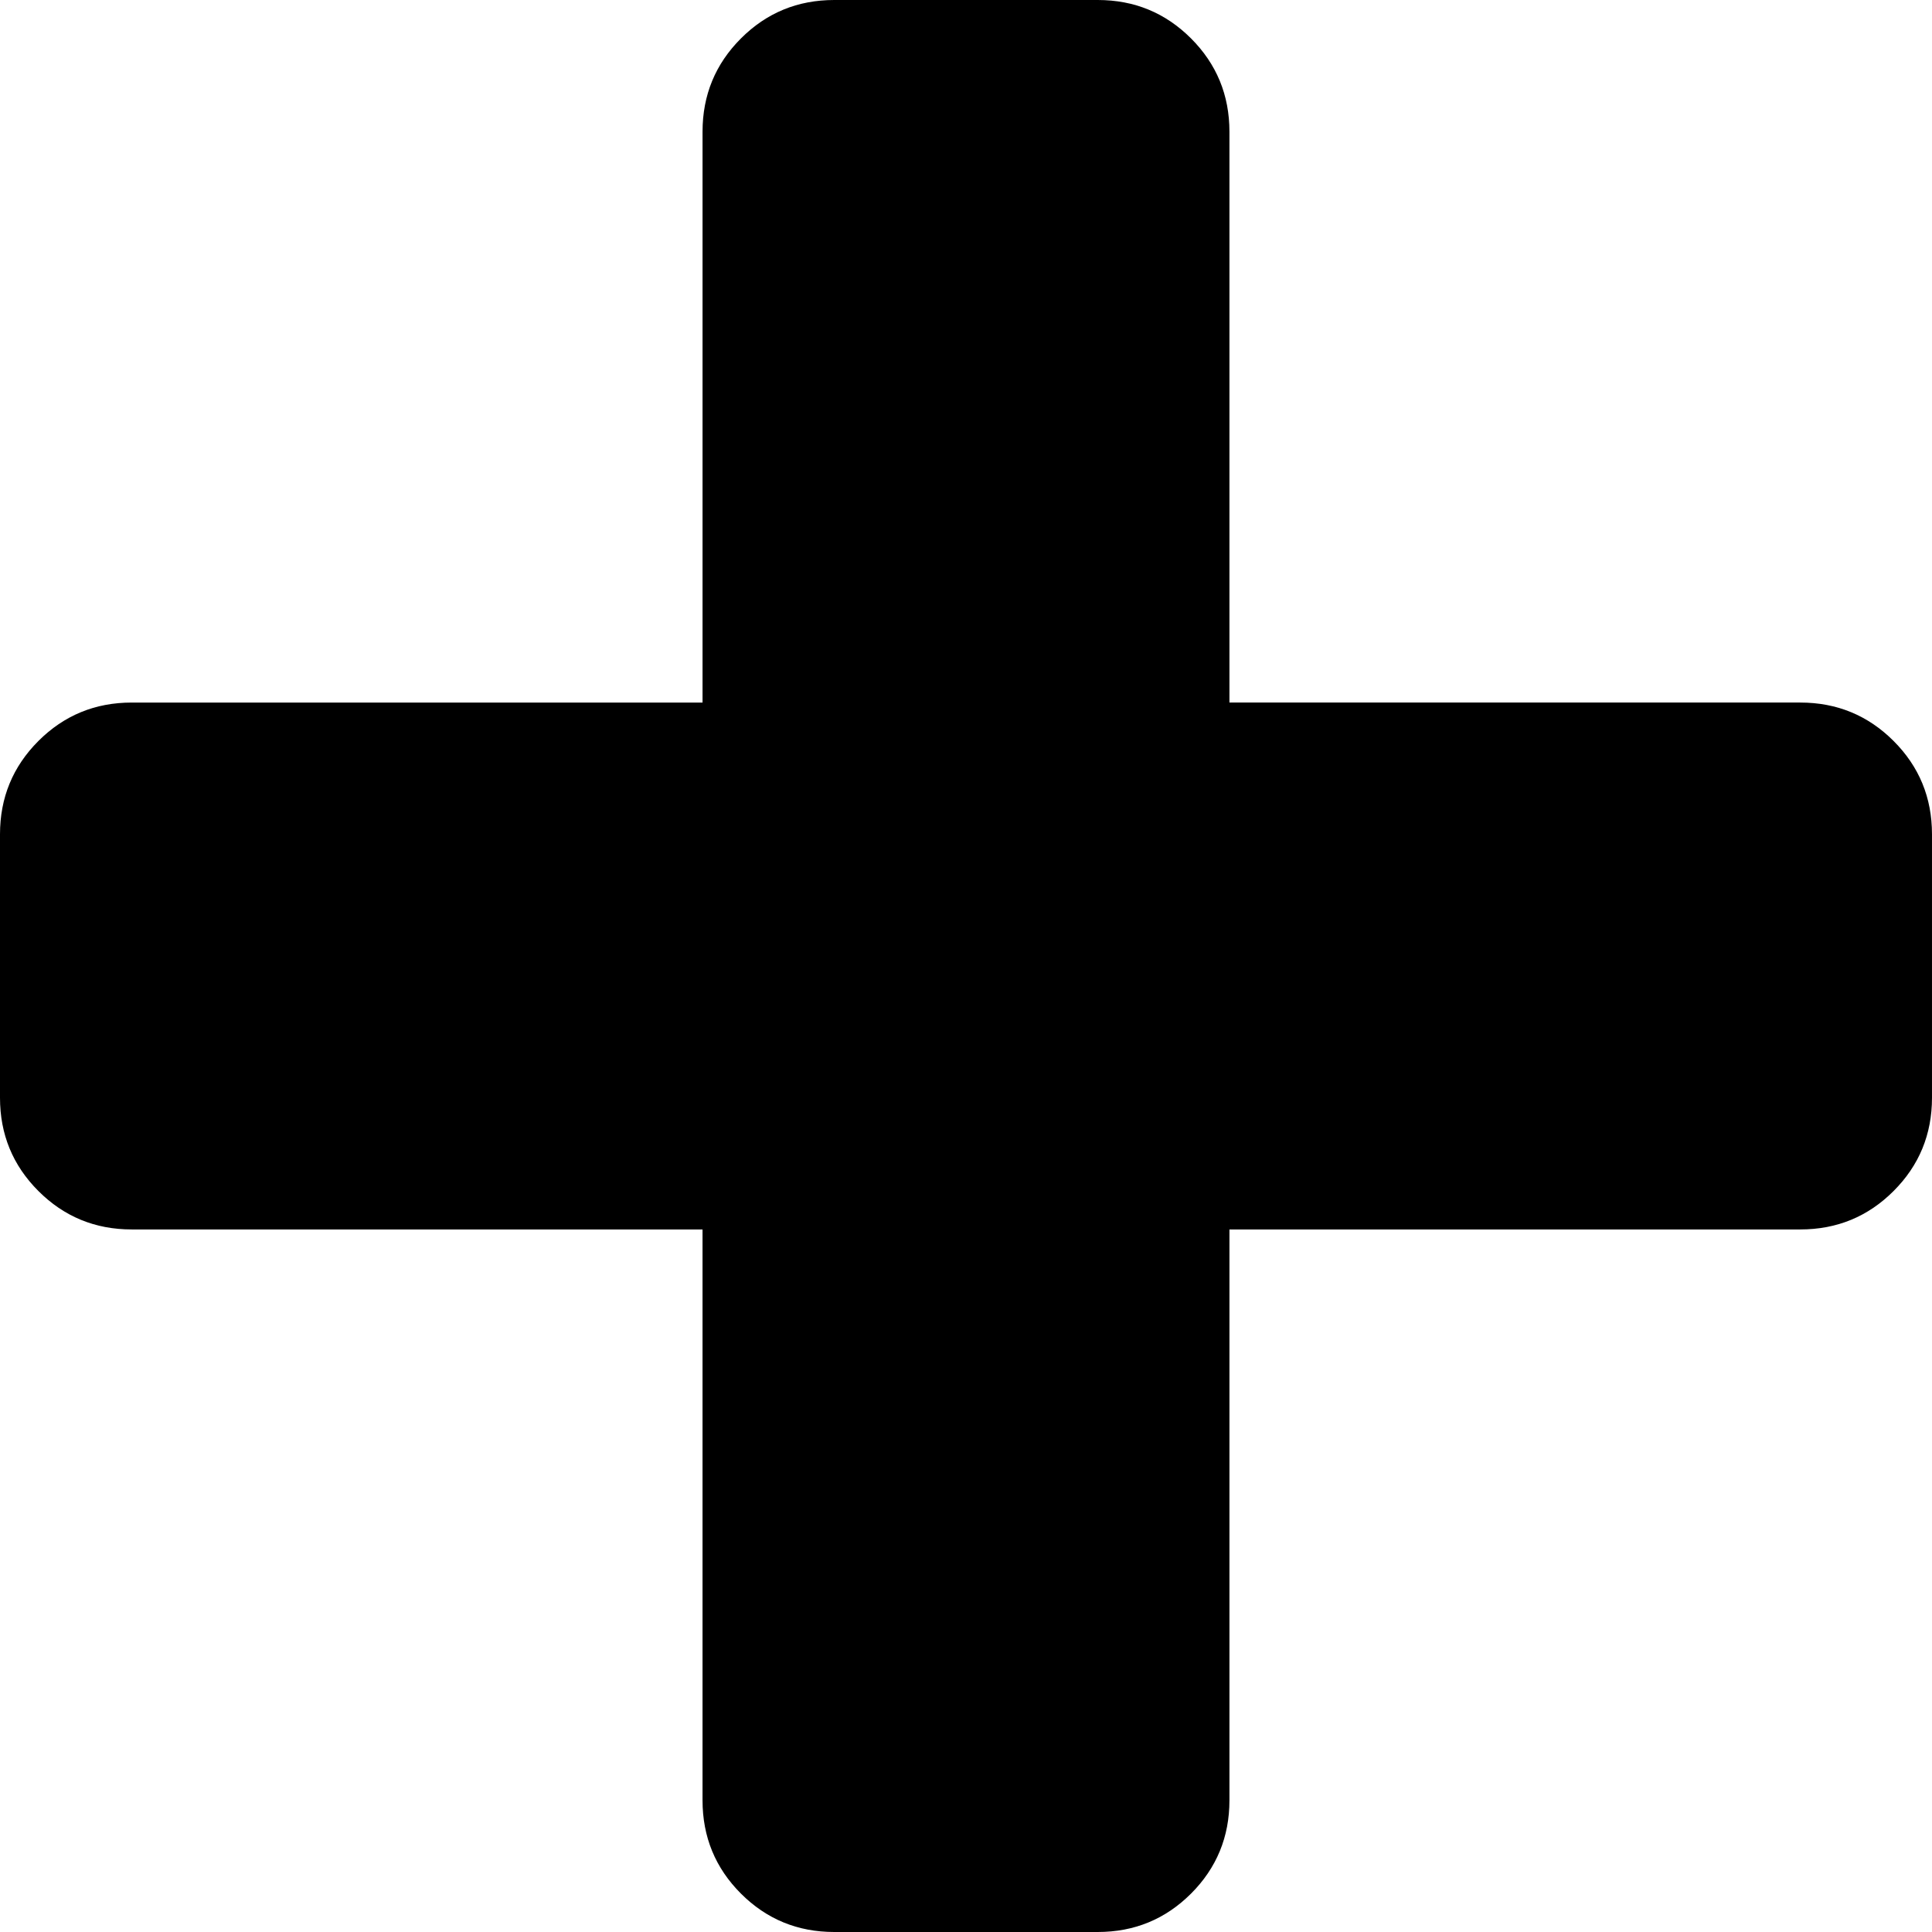
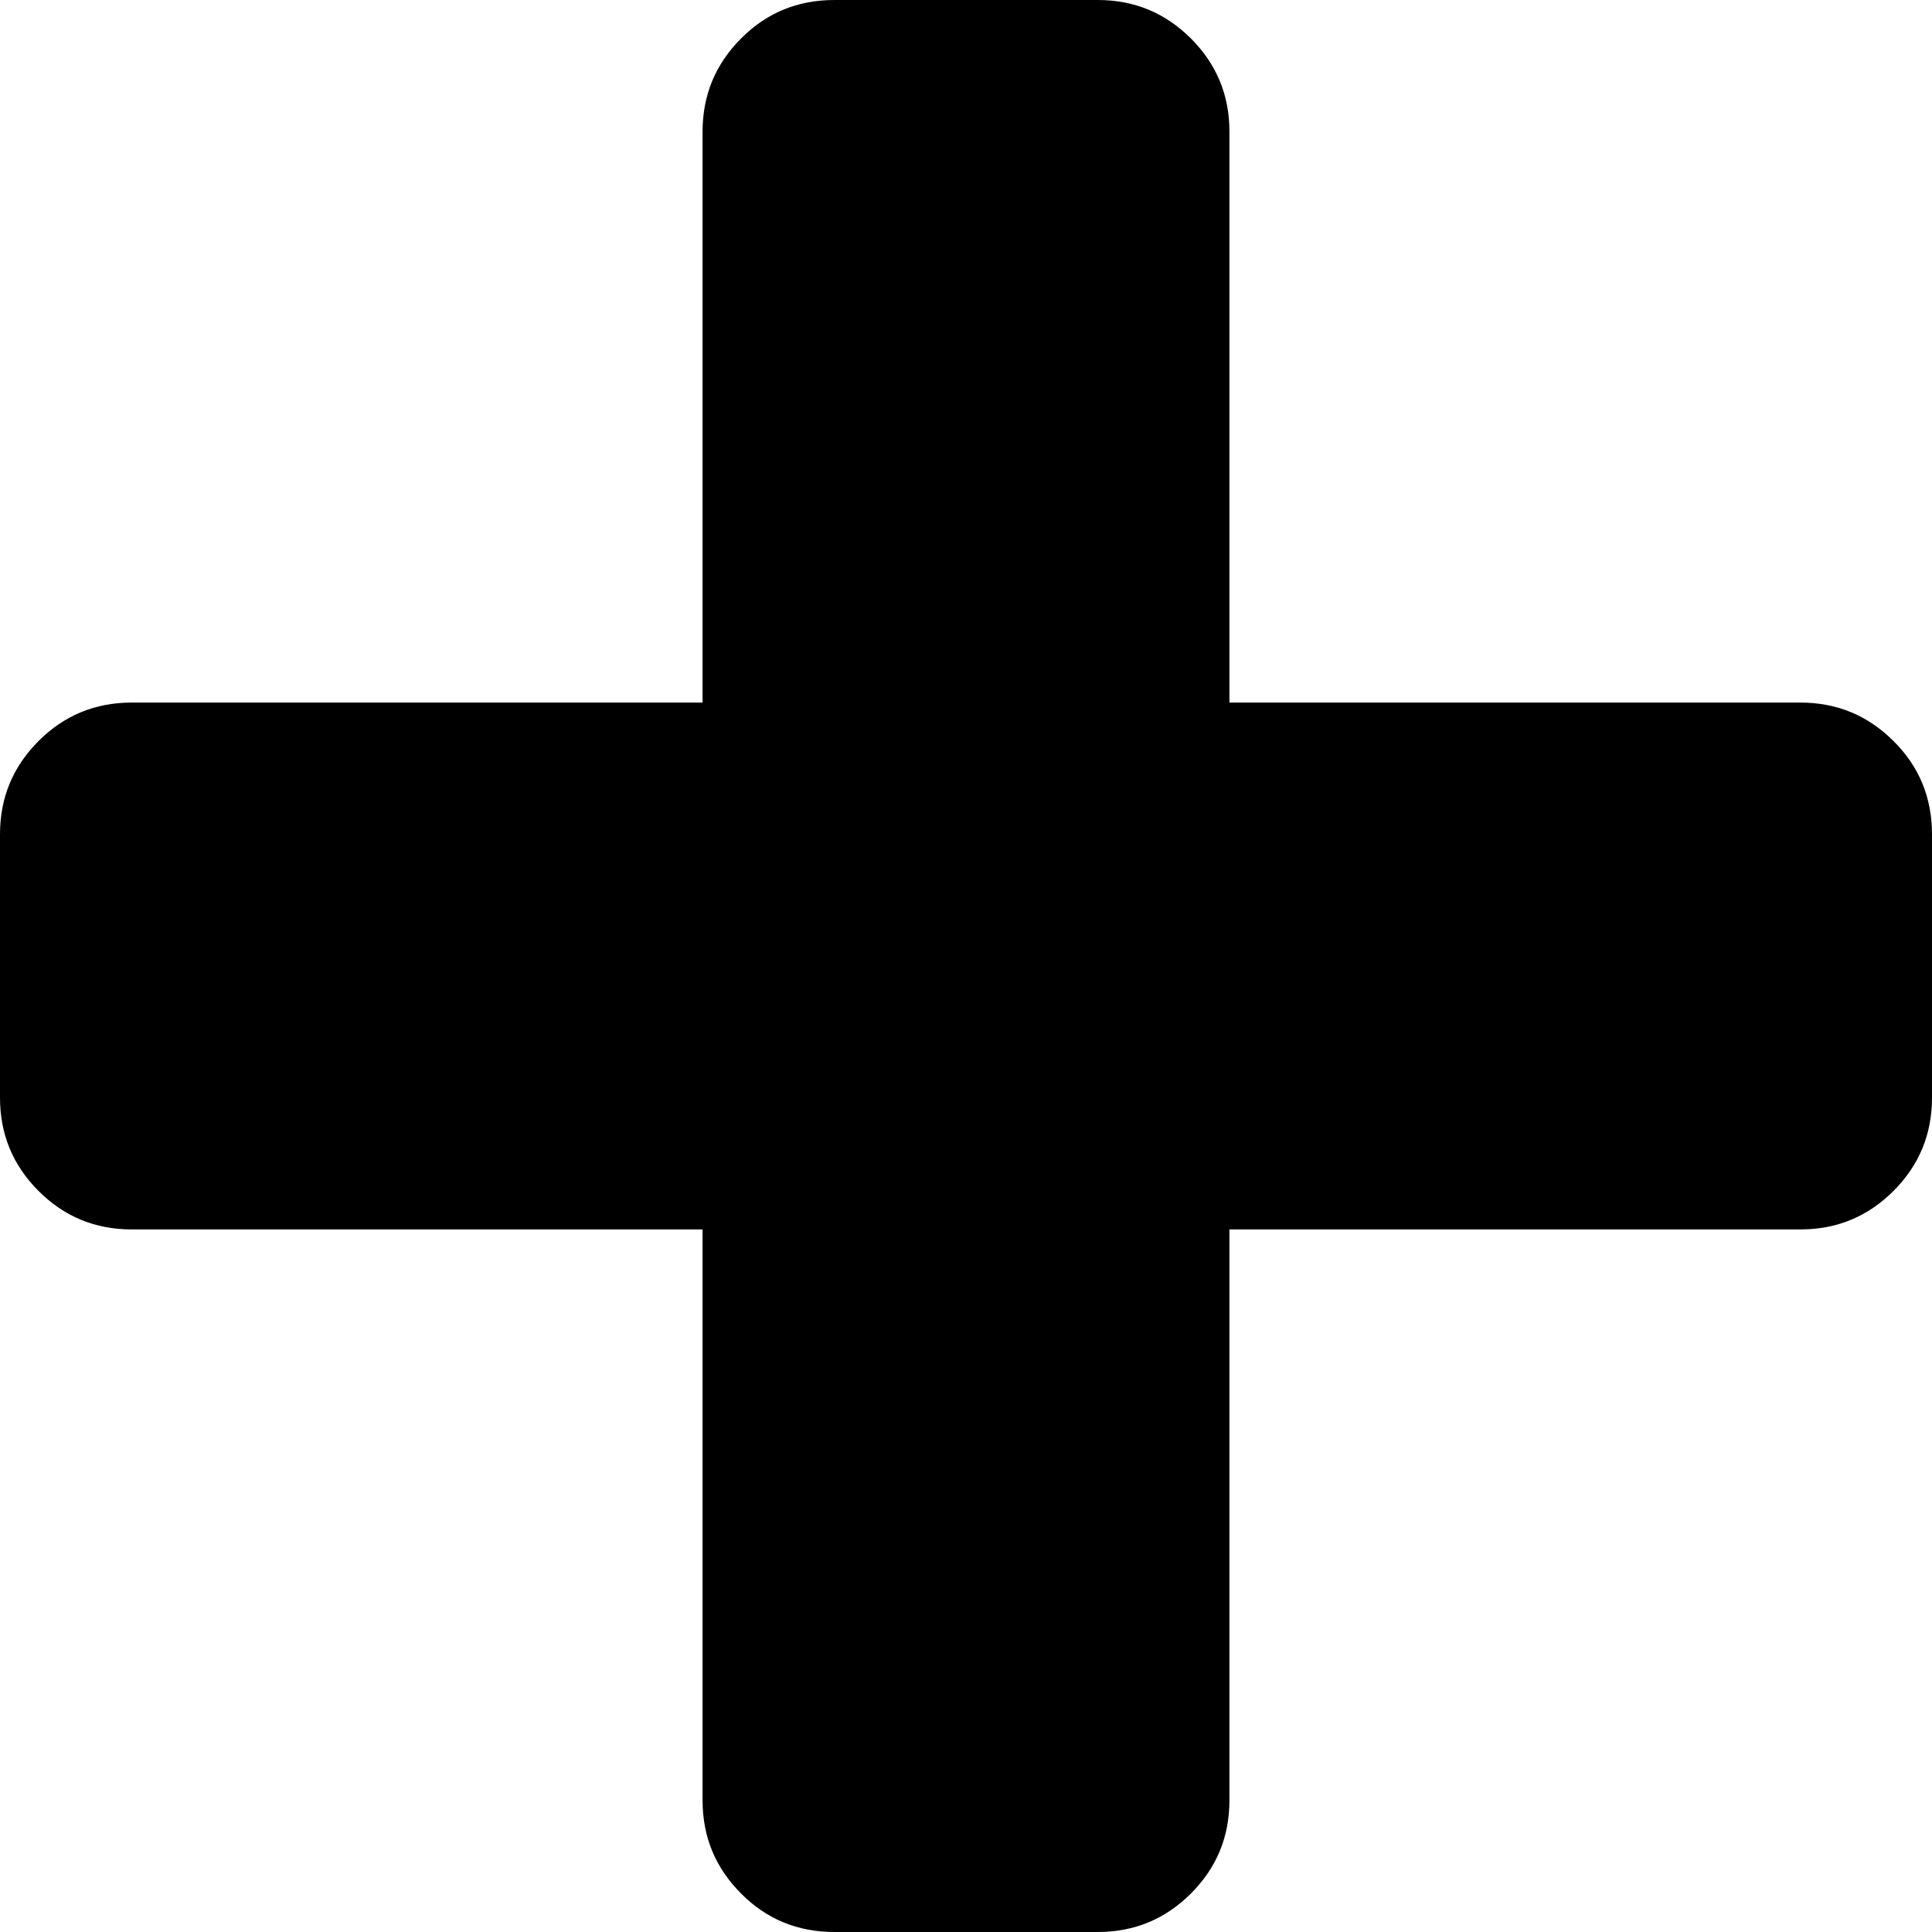
- <svg xmlns="http://www.w3.org/2000/svg" version="1.1" id="Capa_1" x="0px" y="0px" width="401.994px" height="401.994px" viewBox="0 0 401.994 401.994" style="enable-background:new 0 0 401.994 401.994;" xml:space="preserve">
-   <g>
-     <path d="M394,154.175c-5.331-5.33-11.806-7.994-19.417-7.994H255.811V27.406c0-7.611-2.666-14.084-7.994-19.414   C242.488,2.666,236.02,0,228.398,0h-54.812c-7.612,0-14.084,2.663-19.414,7.993c-5.33,5.33-7.994,11.803-7.994,19.414v118.775   H27.407c-7.611,0-14.084,2.664-19.414,7.994S0,165.973,0,173.589v54.819c0,7.618,2.662,14.086,7.992,19.411   c5.33,5.332,11.803,7.994,19.414,7.994h118.771V374.59c0,7.611,2.664,14.089,7.994,19.417c5.33,5.325,11.802,7.987,19.414,7.987   h54.816c7.617,0,14.086-2.662,19.417-7.987c5.332-5.331,7.994-11.806,7.994-19.417V255.813h118.77   c7.618,0,14.089-2.662,19.417-7.994c5.329-5.325,7.994-11.793,7.994-19.411v-54.819C401.991,165.973,399.332,159.502,394,154.175z" />
+ <svg xmlns="http://www.w3.org/2000/svg" width="20pt" height="20pt" viewBox="0 0 20 20" version="1.1">
+   <g id="surface1">
+     <path style=" stroke:none;fill-rule:nonzero;fill:rgb(0%,0%,0%);fill-opacity:1;" d="M 19.602 7.672 C 19.336 7.406 19.016 7.273 18.637 7.273 L 12.727 7.273 L 12.727 1.363 C 12.727 0.984 12.594 0.664 12.328 0.398 C 12.062 0.133 11.742 0 11.363 0 L 8.637 0 C 8.258 0 7.934 0.133 7.672 0.398 C 7.406 0.664 7.273 0.984 7.273 1.363 L 7.273 7.273 L 1.363 7.273 C 0.984 7.273 0.664 7.406 0.398 7.672 C 0.133 7.938 0 8.258 0 8.637 L 0 11.363 C 0 11.742 0.133 12.062 0.398 12.328 C 0.664 12.594 0.984 12.727 1.363 12.727 L 7.273 12.727 L 7.273 18.637 C 7.273 19.016 7.406 19.336 7.672 19.602 C 7.934 19.867 8.258 20 8.637 20 L 11.363 20 C 11.742 20 12.062 19.867 12.328 19.602 C 12.594 19.336 12.727 19.016 12.727 18.637 L 12.727 12.727 L 18.637 12.727 C 19.016 12.727 19.336 12.594 19.602 12.328 C 19.867 12.062 20 11.742 20 11.363 L 20 8.637 C 20 8.258 19.867 7.934 19.602 7.672 Z M 19.602 7.672 " />
  </g>
-   <g>
- </g>
-   <g>
- </g>
-   <g>
- </g>
-   <g>
- </g>
-   <g>
- </g>
-   <g>
- </g>
-   <g>
- </g>
-   <g>
- </g>
-   <g>
- </g>
-   <g>
- </g>
-   <g>
- </g>
-   <g>
- </g>
-   <g>
- </g>
-   <g>
- </g>
-   <g>
- </g>
</svg>
